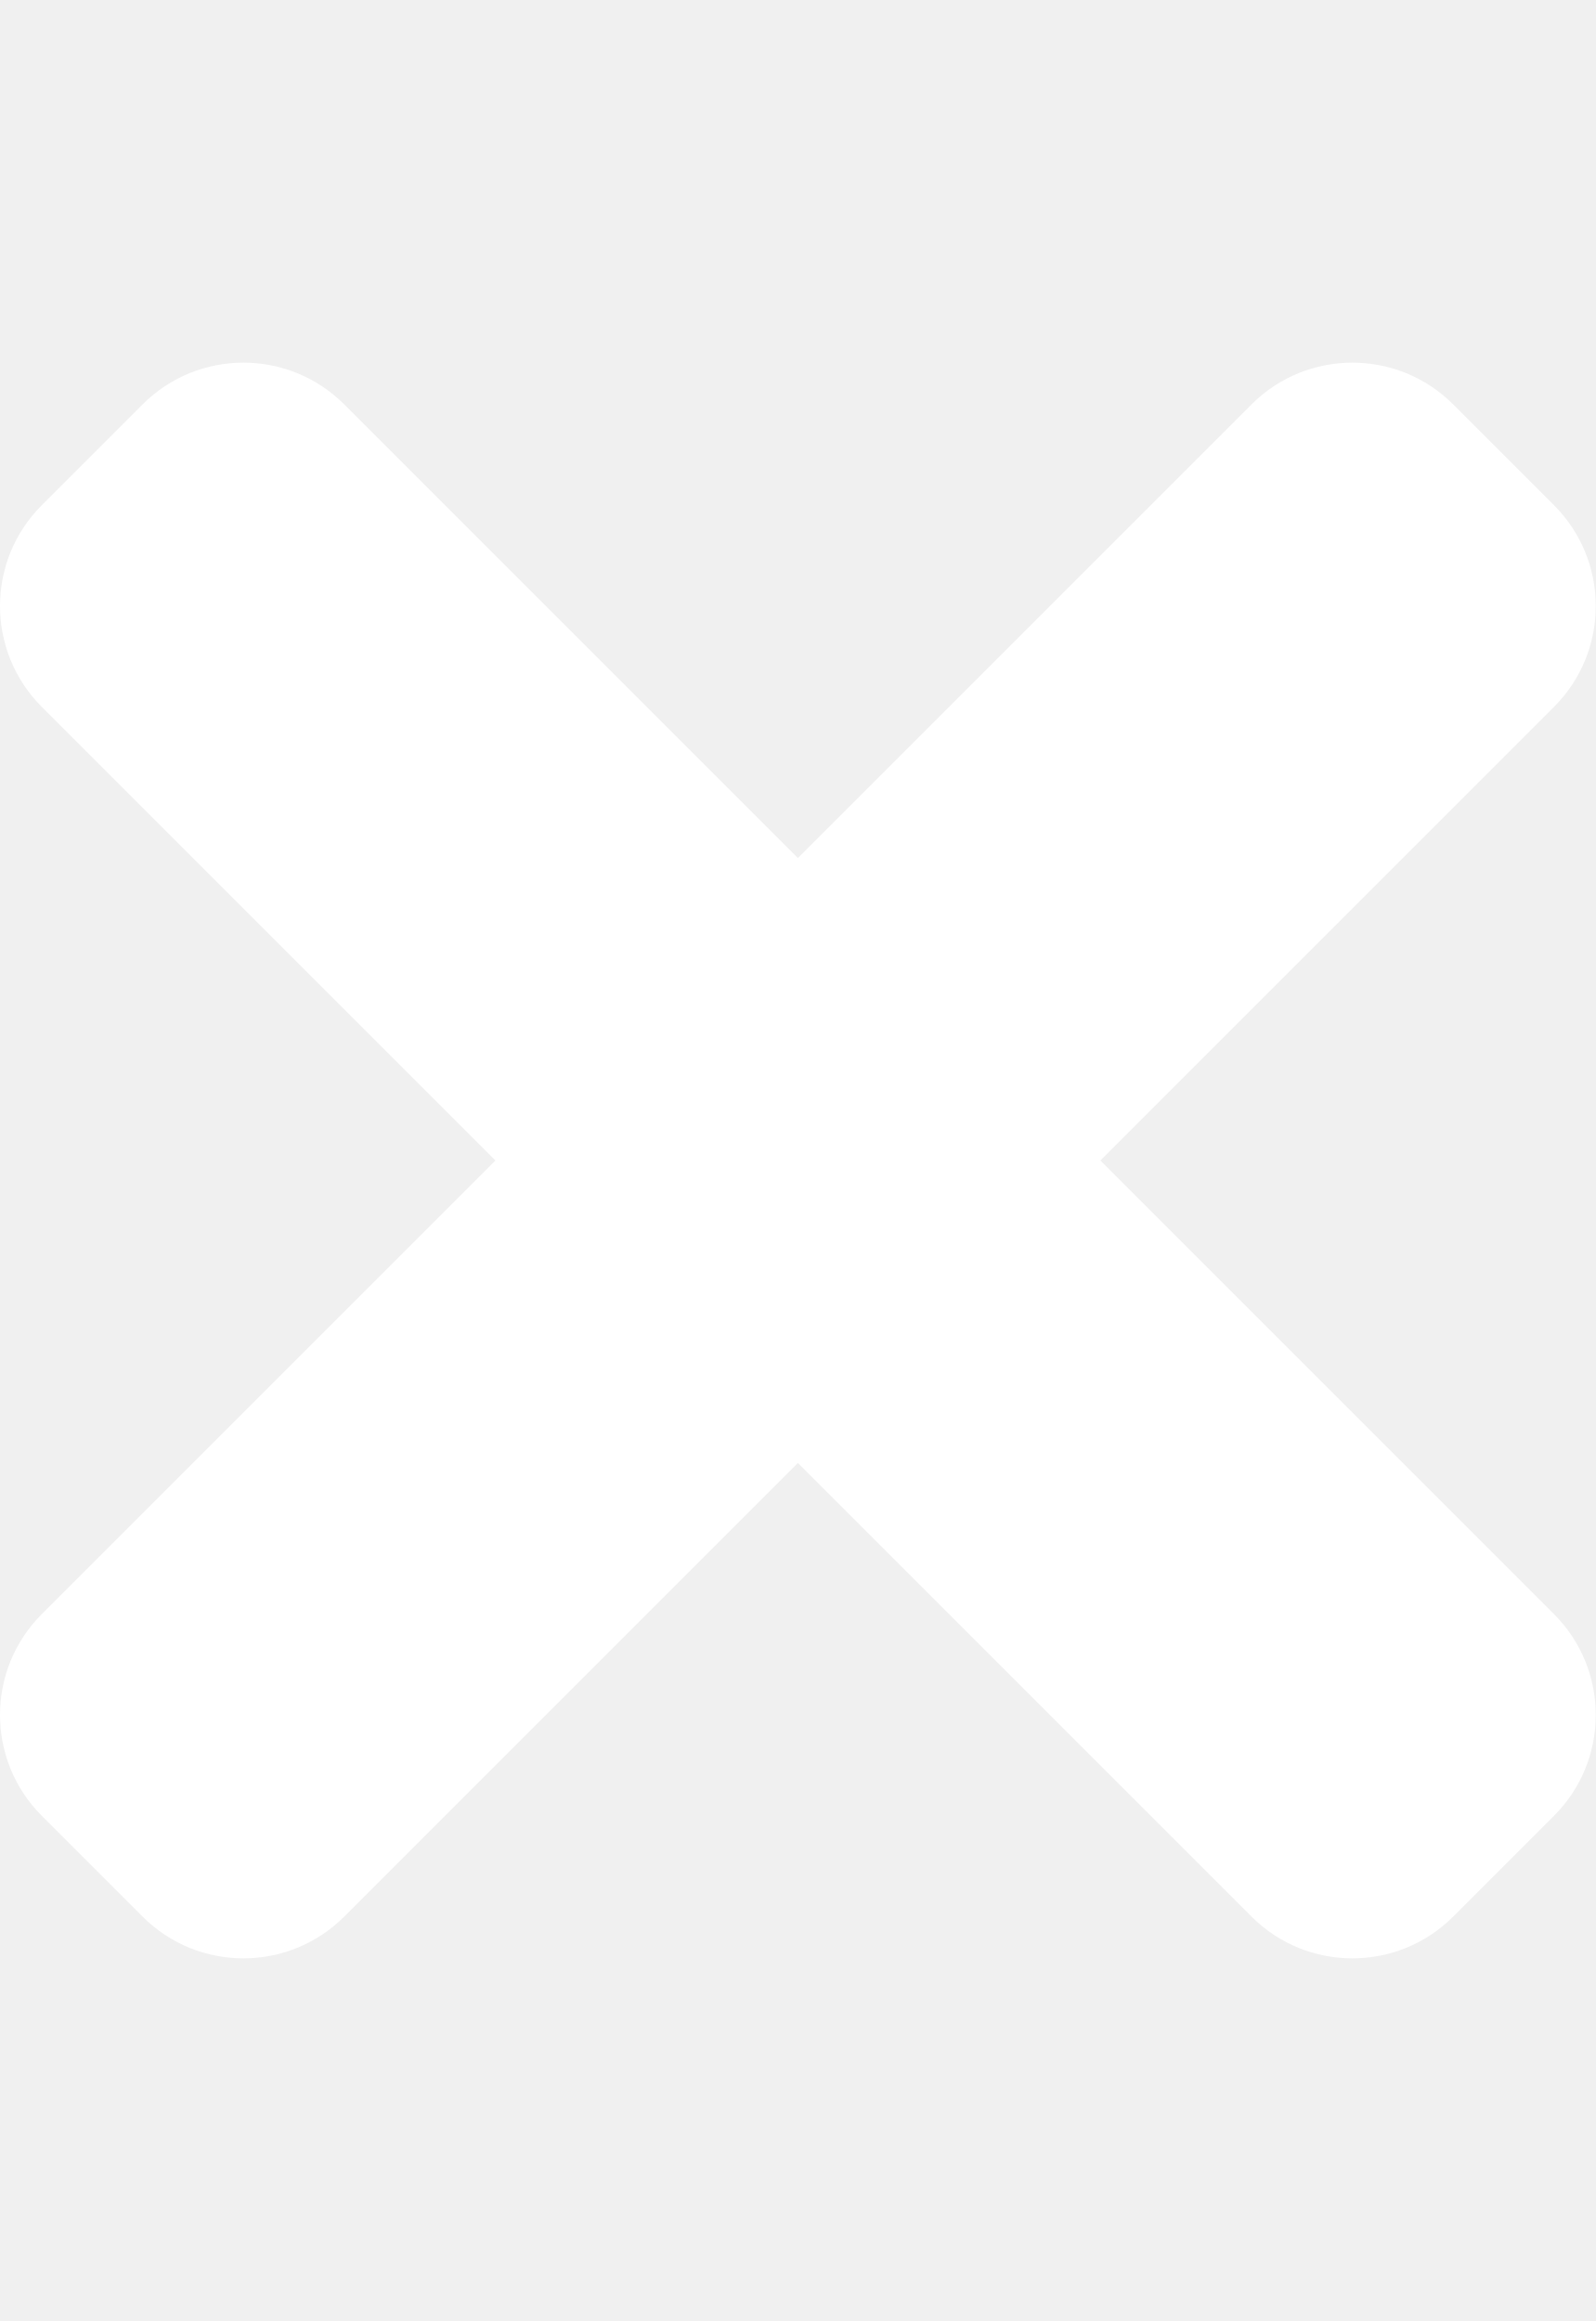
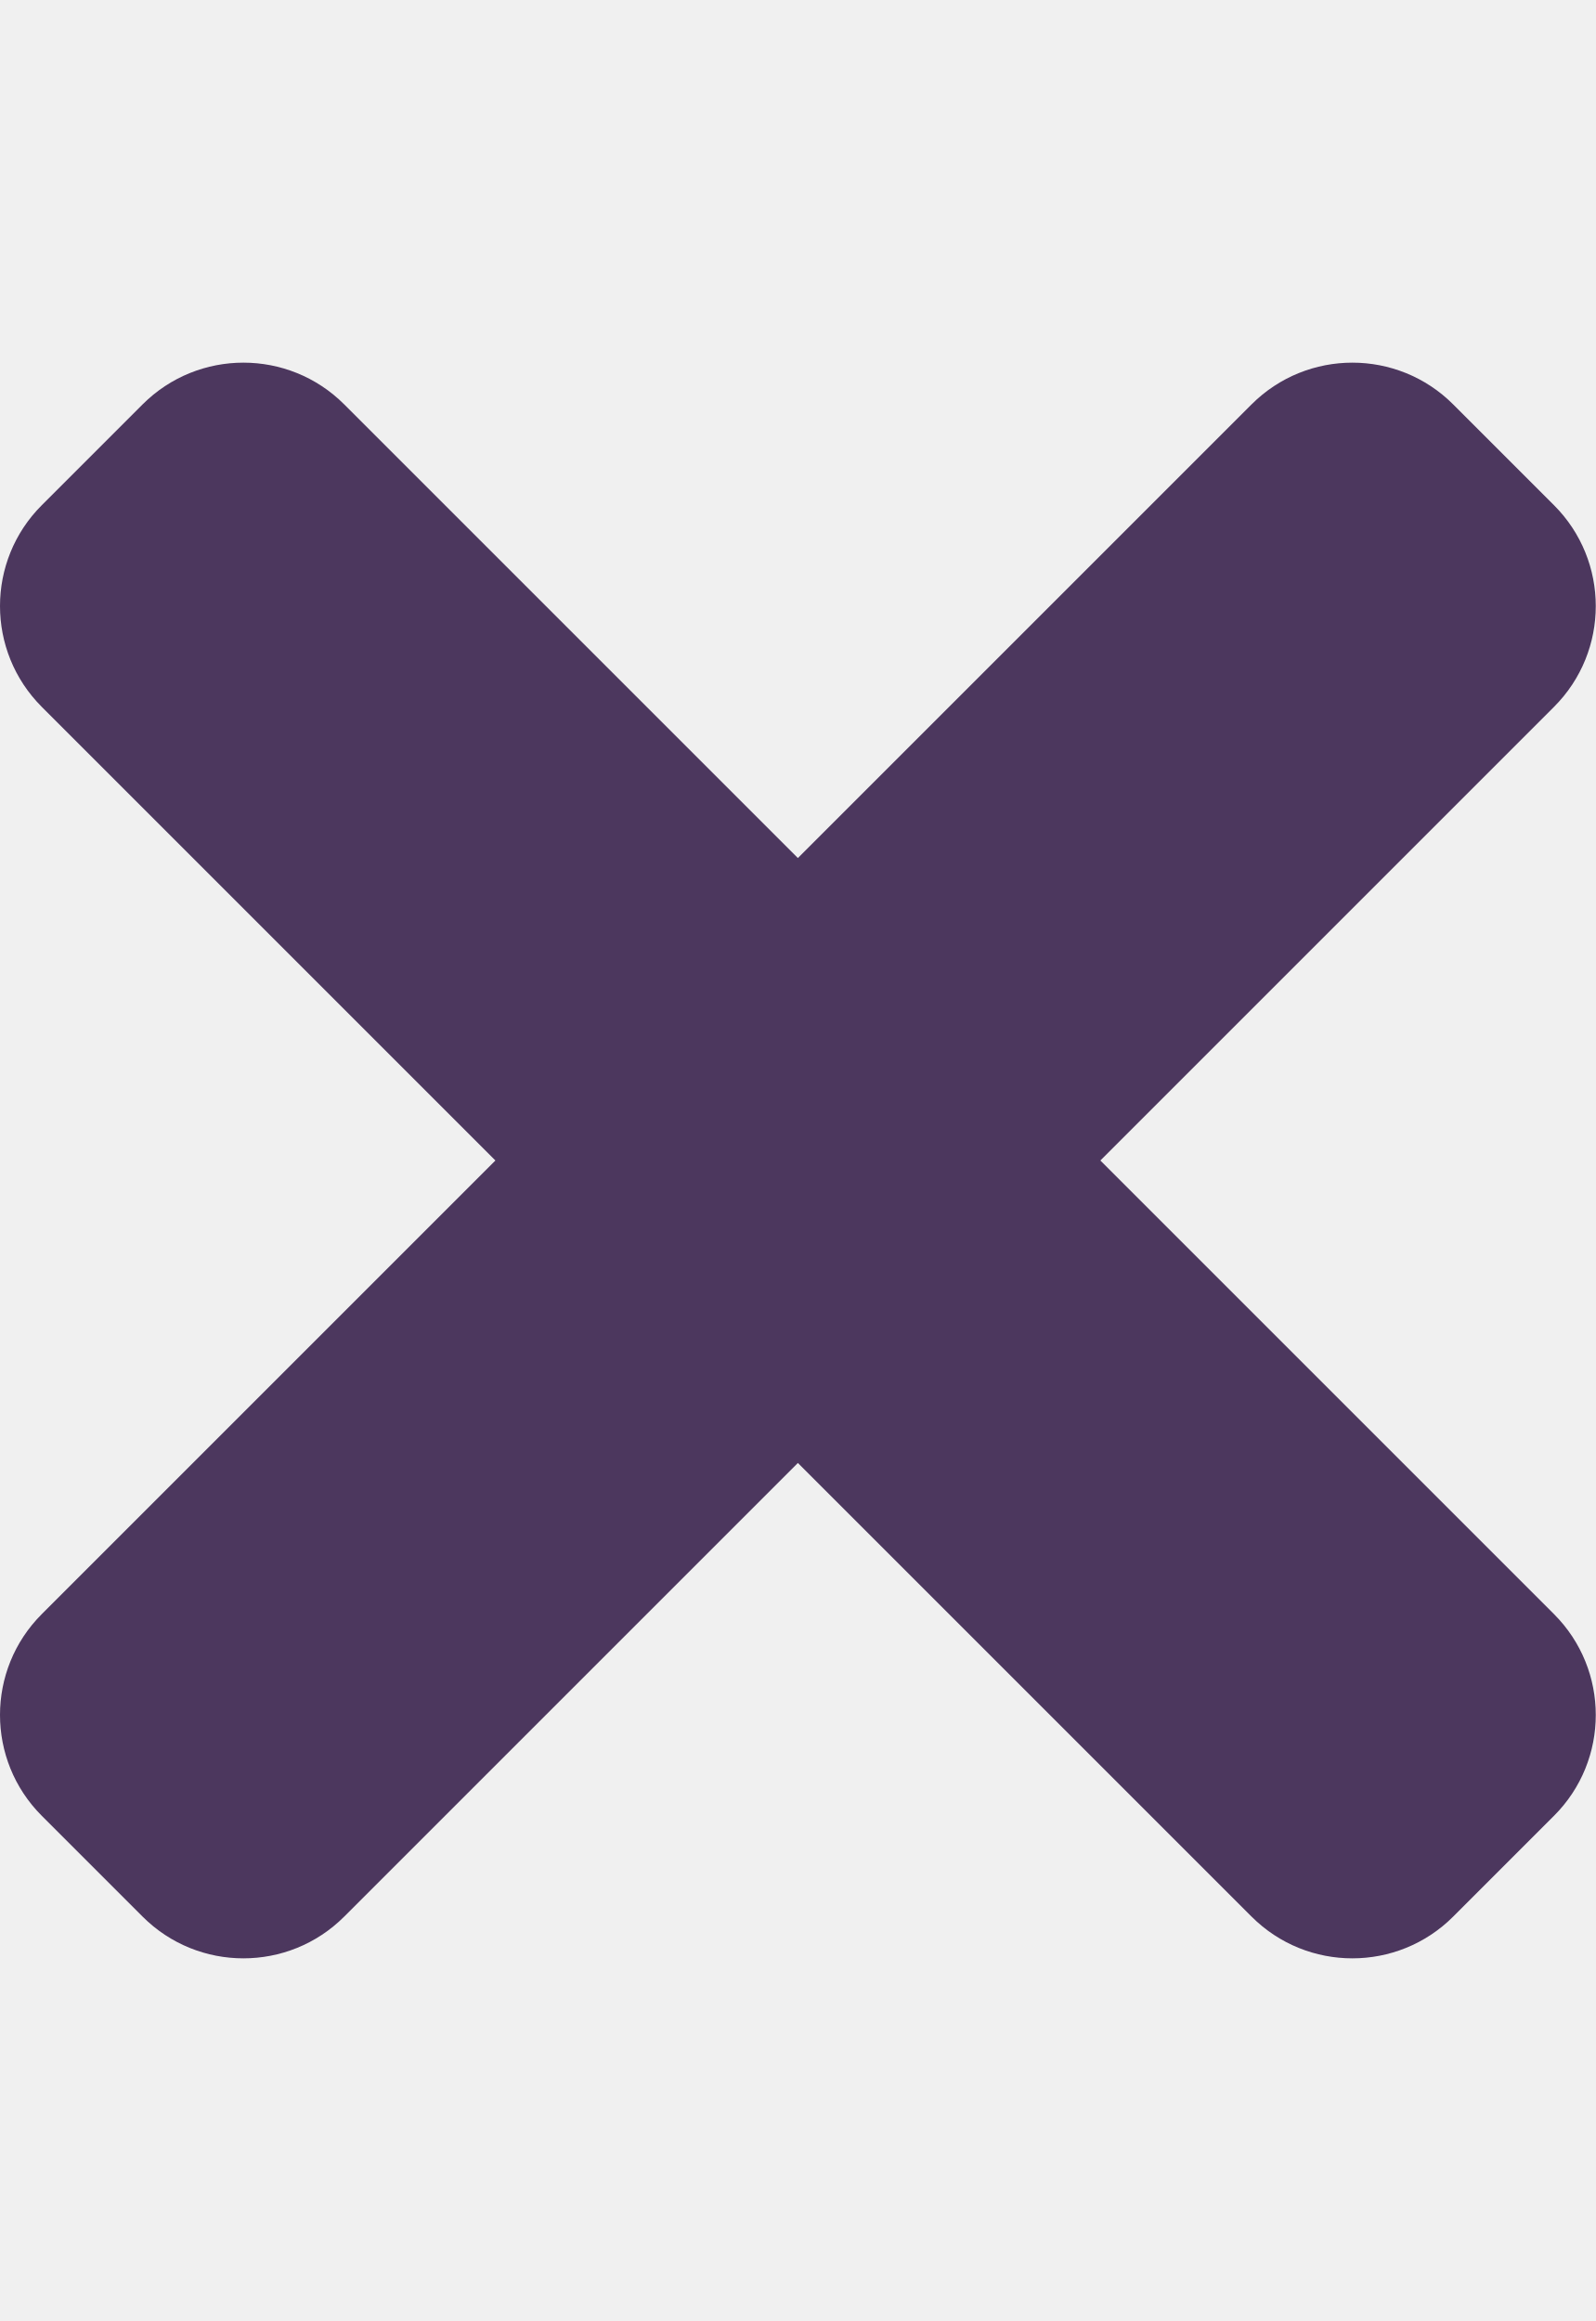
<svg xmlns="http://www.w3.org/2000/svg" aria-hidden="true" focusable="false" data-prefix="fas" data-icon="times" class="svg-inline--fa fa-times fa-w-11" role="img" viewBox="0 0 352 512">
-   <path fill="white" d="M242.72 256l100.07-100.07c12.28-12.28 12.28-32.19 0-44.48l-22.24-22.24c-12.28-12.28-32.19-12.28-44.48 0L176 189.28 75.93 89.21c-12.28-12.28-32.19-12.28-44.48 0L9.21 111.45c-12.28 12.28-12.28 32.19 0 44.48L109.28 256 9.21 356.07c-12.28 12.28-12.28 32.19 0 44.48l22.24 22.24c12.28 12.28 32.2 12.28 44.48 0L176 322.72l100.07 100.07c12.28 12.28 32.2 12.28 44.48 0l22.24-22.24c12.28-12.28 12.28-32.19 0-44.48L242.72 256z" />
+   <path fill="rgb(76, 55, 94" d="M242.72 256l100.07-100.07c12.28-12.28 12.28-32.19 0-44.48l-22.24-22.24c-12.28-12.28-32.19-12.28-44.48 0L176 189.28 75.93 89.21c-12.28-12.28-32.19-12.28-44.48 0L9.21 111.45c-12.28 12.28-12.28 32.19 0 44.48L109.28 256 9.21 356.07c-12.28 12.28-12.28 32.19 0 44.48l22.24 22.24c12.28 12.28 32.2 12.28 44.48 0L176 322.72l100.07 100.07c12.28 12.28 32.2 12.28 44.48 0l22.24-22.24c12.28-12.28 12.28-32.19 0-44.48L242.72 256z" />
</svg>
